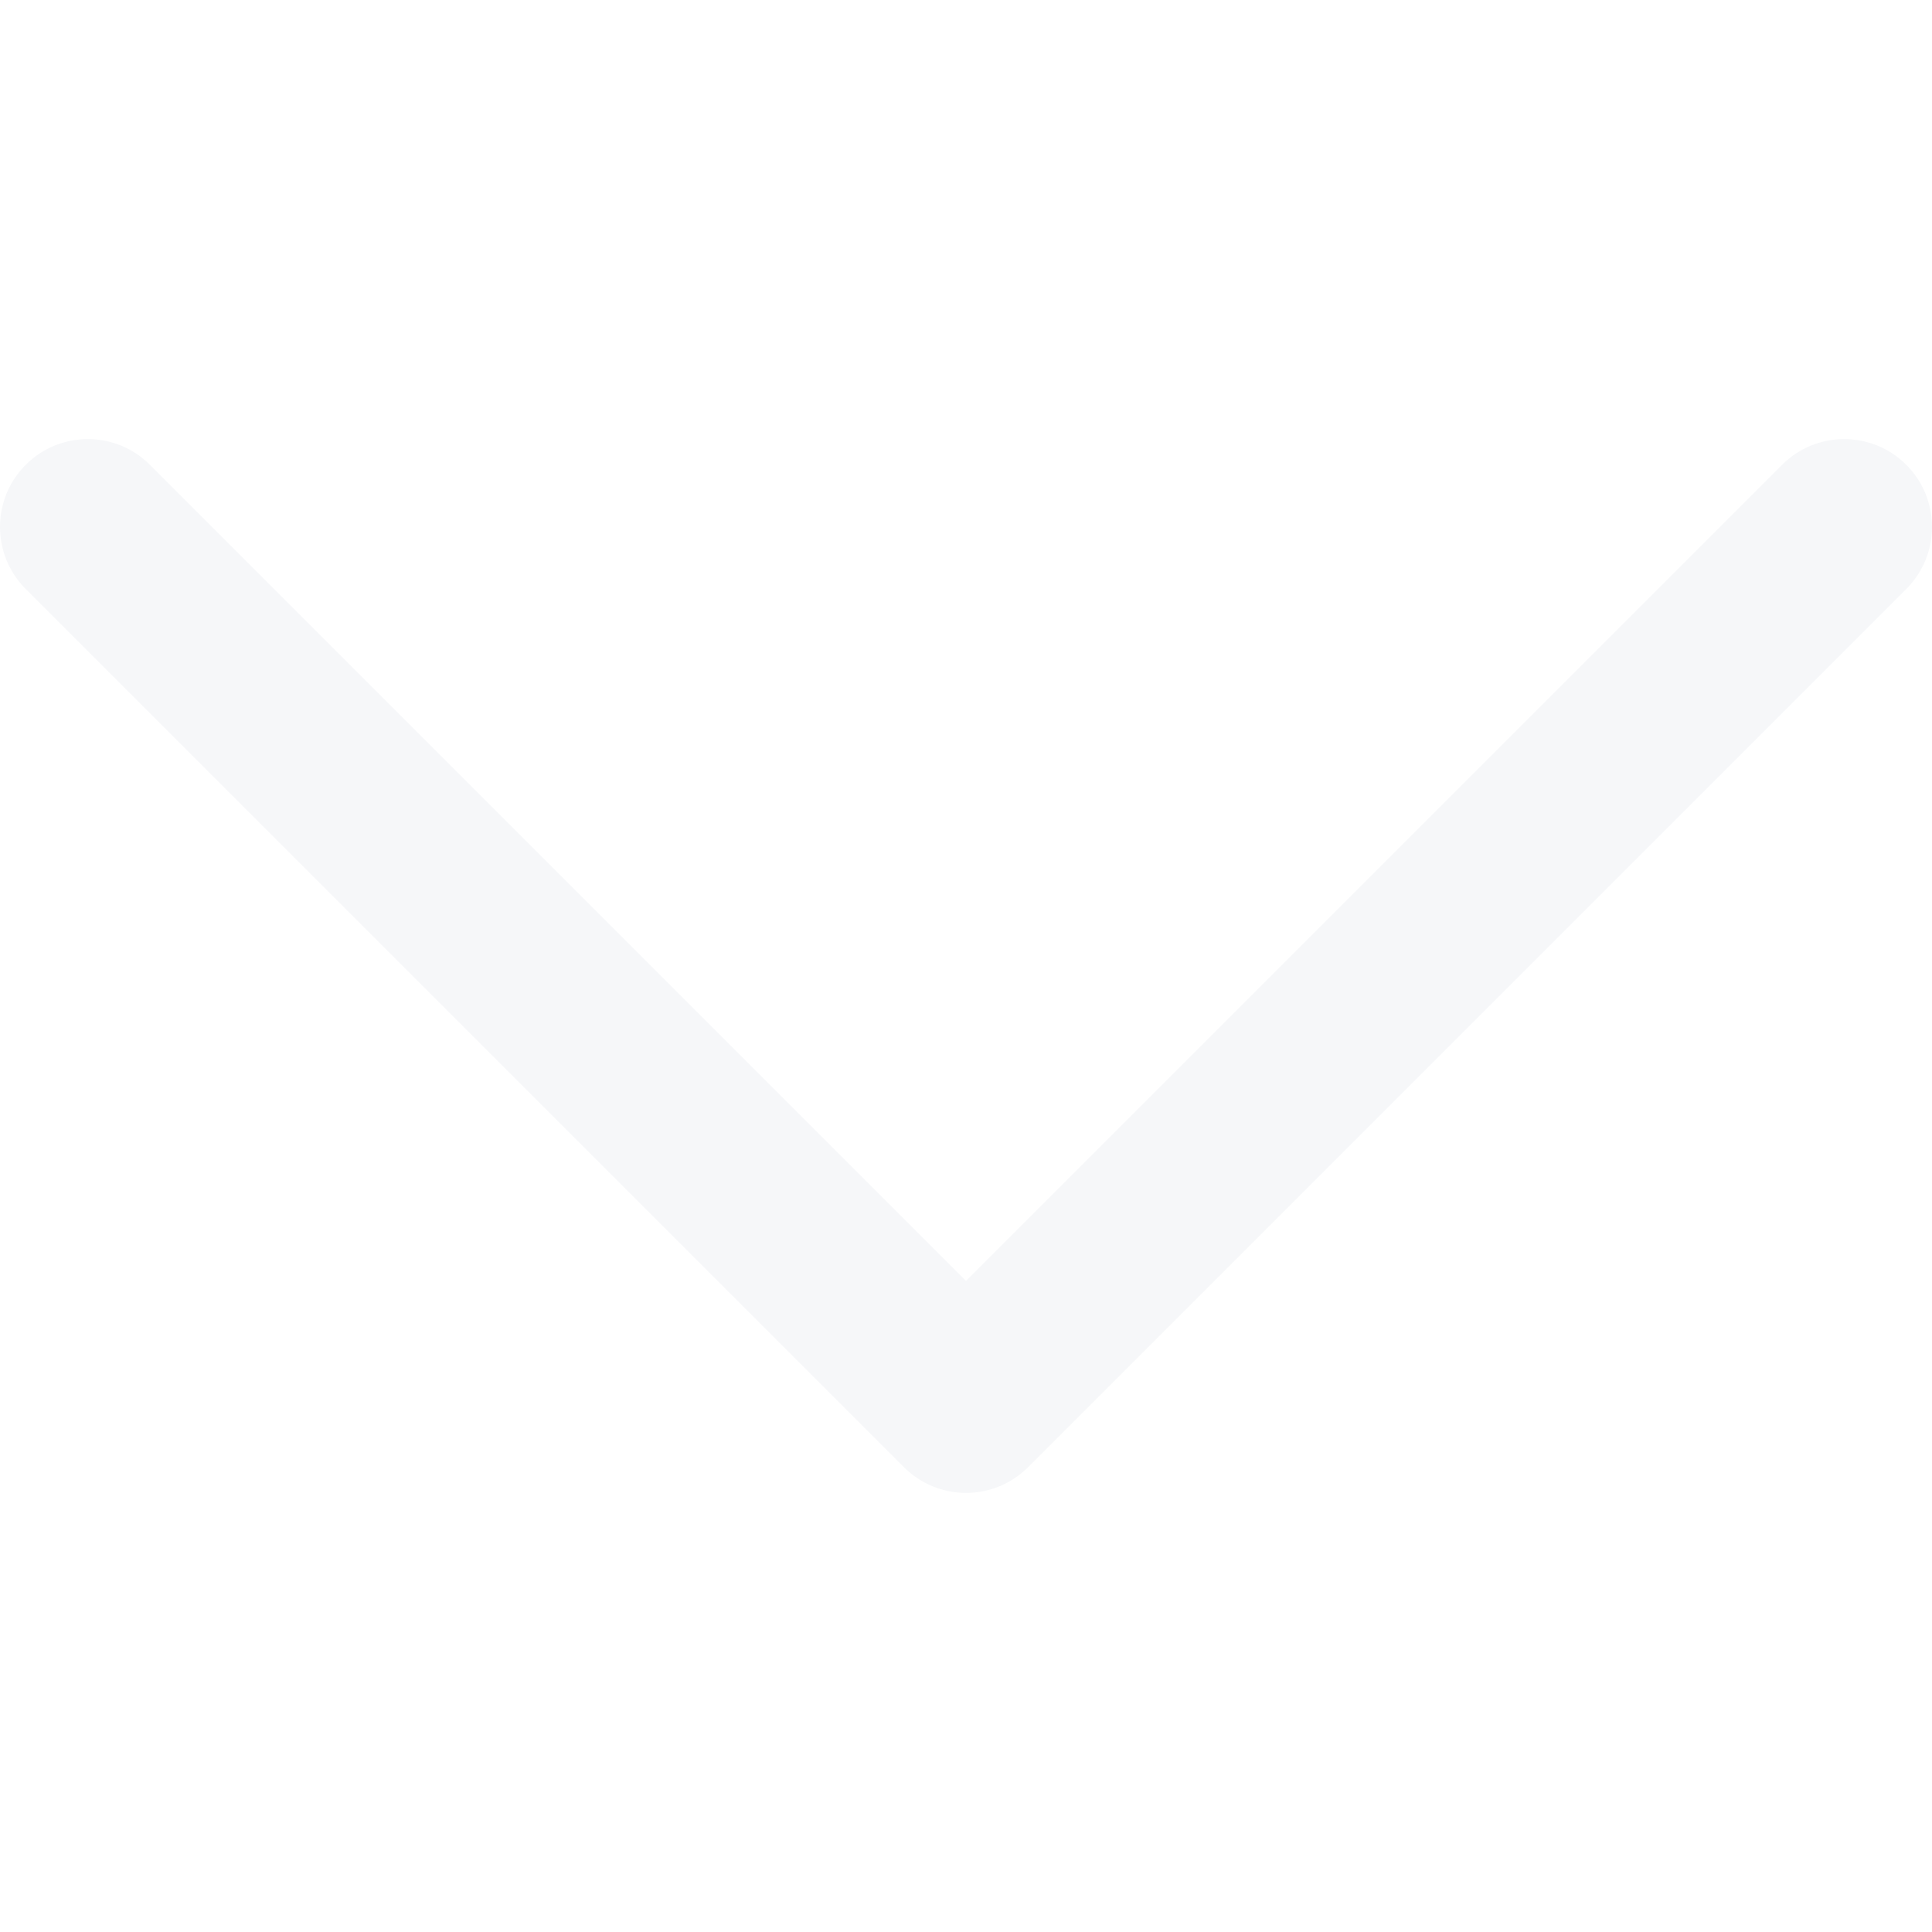
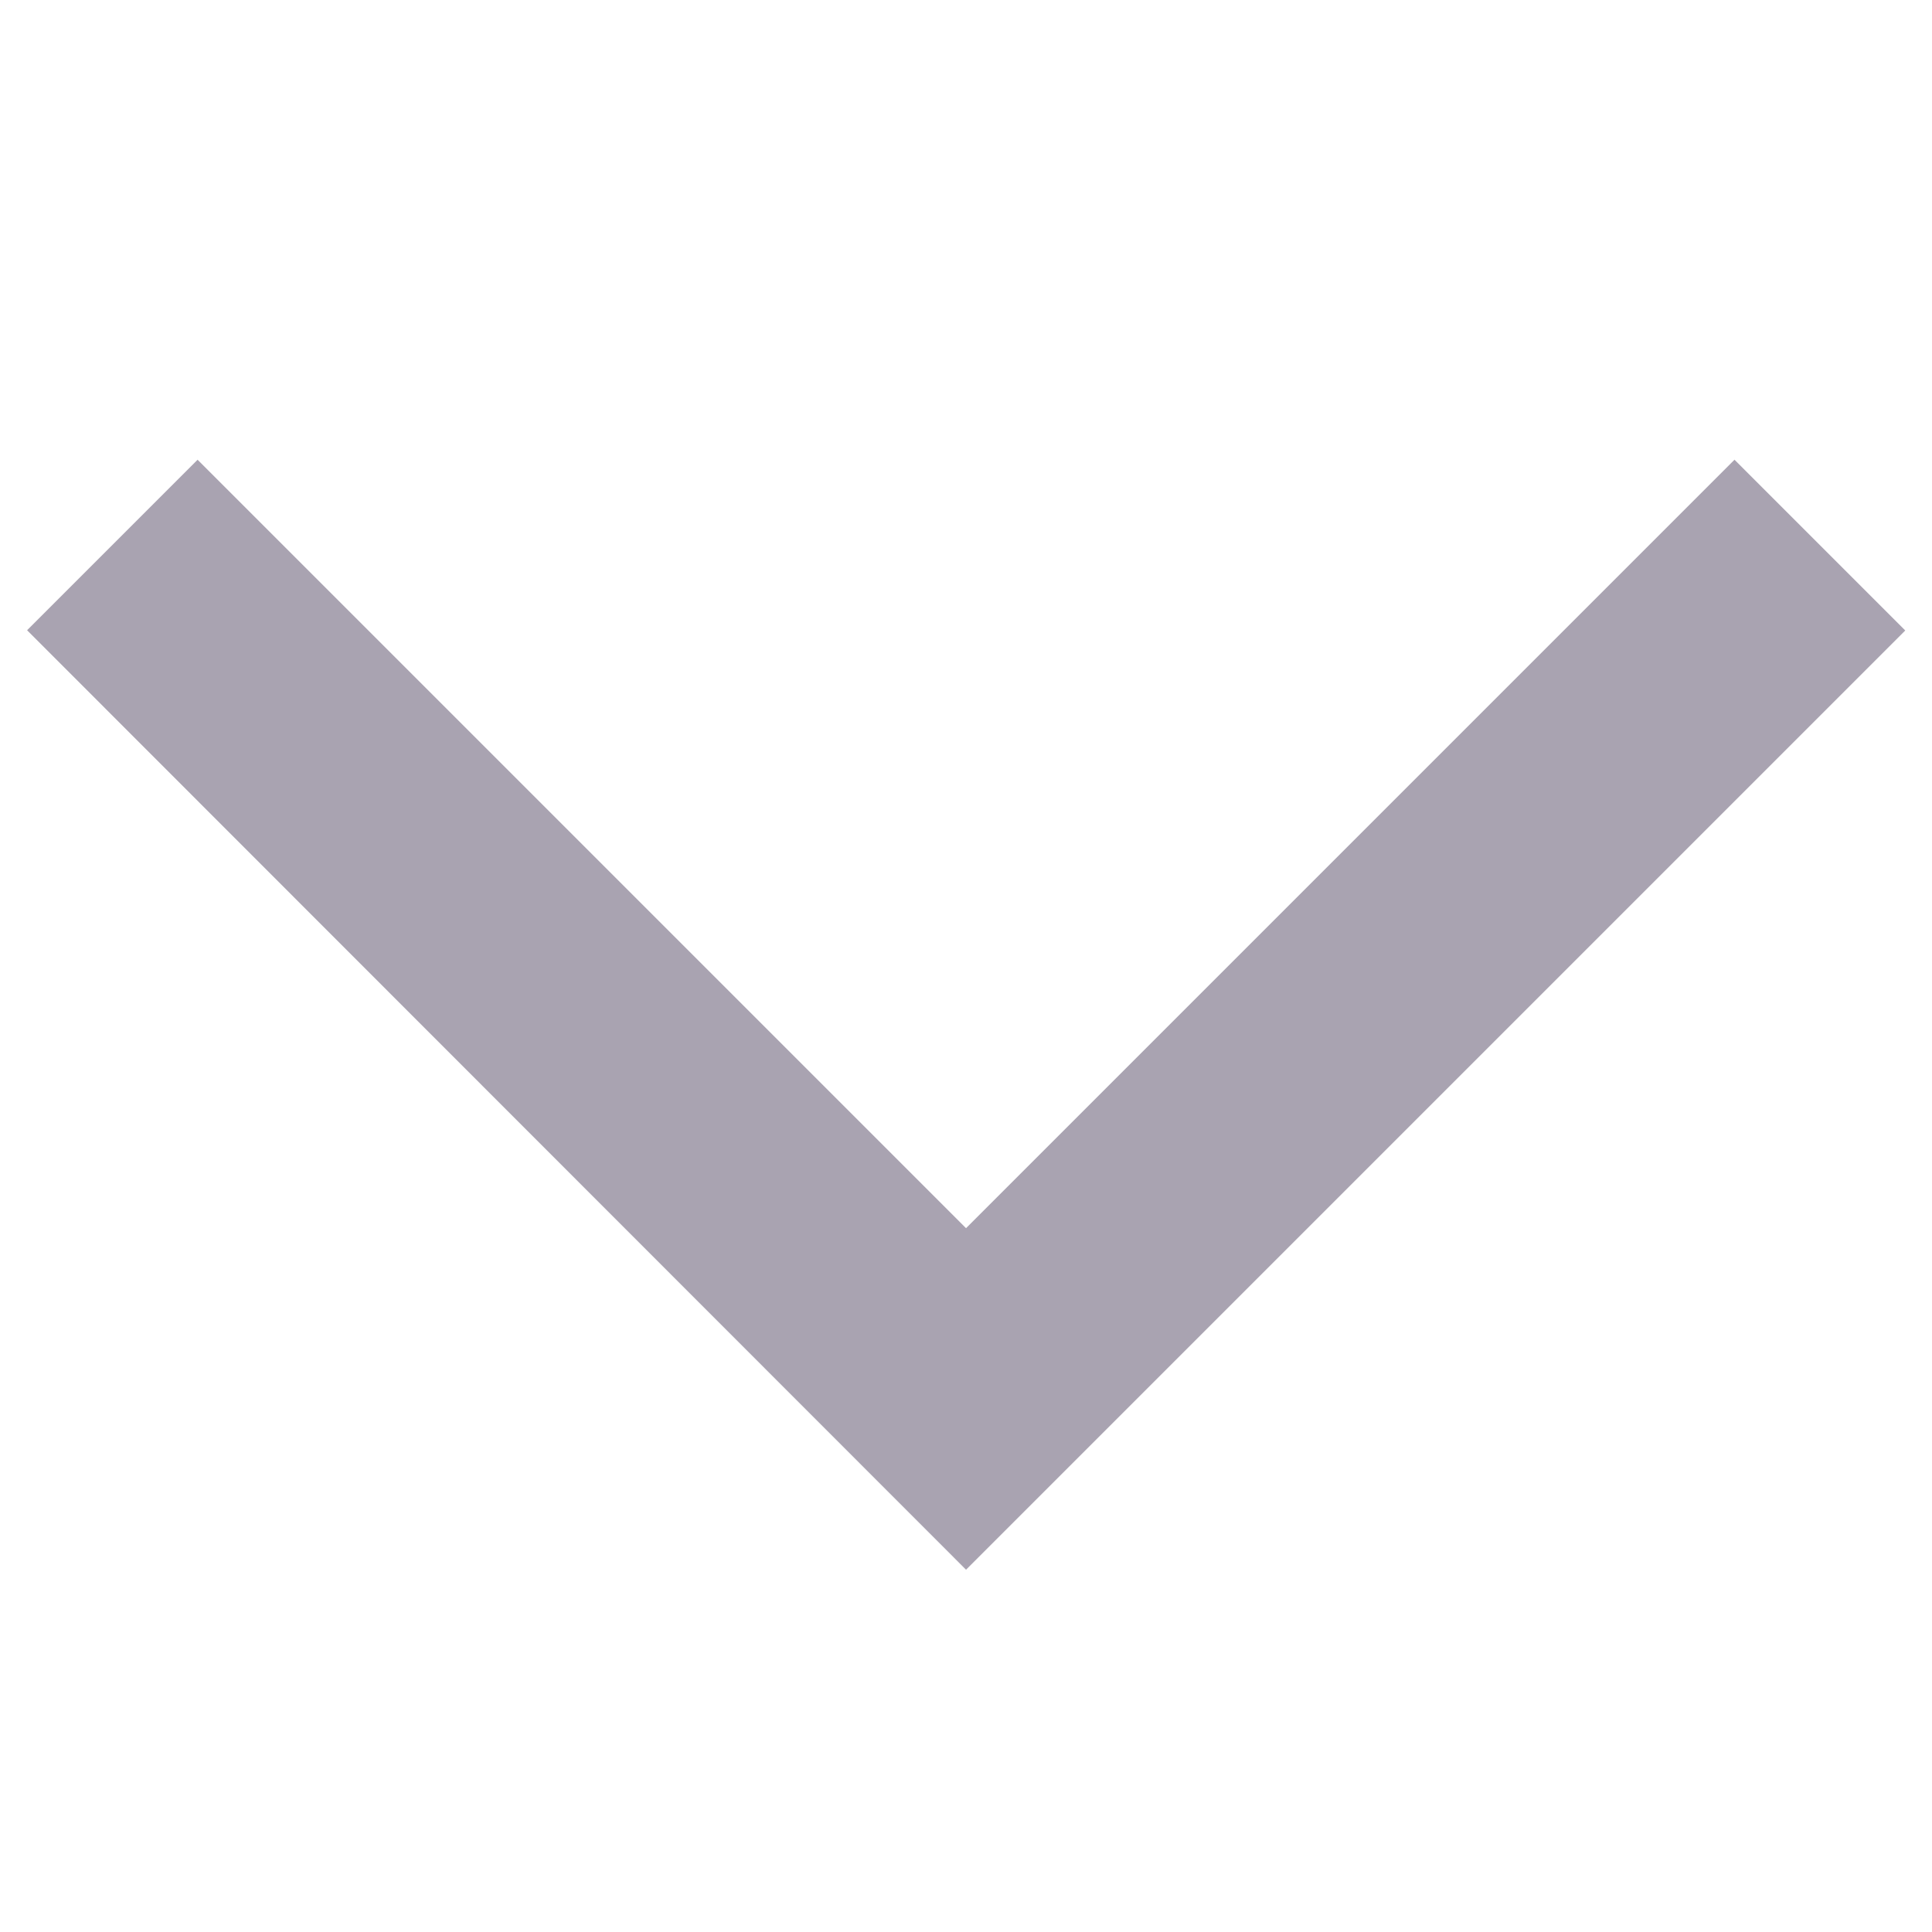
- <svg xmlns="http://www.w3.org/2000/svg" fill="#f6f7f9" height="700px" width="700px" version="1.1" id="Layer_1" viewBox="0 0 330 330" xml:space="preserve">
-   <path id="XMLID_102_" d="M325.607,79.393c-5.857-5.857-15.355-5.858-21.213,0.001l-139.39,139.393L25.607,79.393  c-5.857-5.857-15.355-5.858-21.213,0.001c-5.858,5.858-5.858,15.355,0,21.213l150.004,150c2.813,2.813,6.628,4.393,10.606,4.393  s7.794-1.581,10.606-4.394l149.996-150C331.465,94.749,331.465,85.251,325.607,79.393z" />
+ <svg xmlns="http://www.w3.org/2000/svg" width="800px" height="800px" viewBox="0 0 16 16" id="svg2" version="1.1" fill="#000000">
+   <g id="SVGRepo_bgCarrier" stroke-width="0" />
+   <g id="SVGRepo_tracerCarrier" stroke-linecap="round" stroke-linejoin="round" />
+   <g id="SVGRepo_iconCarrier">
+     <g id="layer1" transform="rotate(45 1254.793 524.438)">
+       <path style="fill:#a9a3b1;fill-opacity:1;fill-rule:evenodd;stroke:none;stroke-width:1px;stroke-linecap:butt;stroke-linejoin:miter;stroke-opacity:1" d="M.536 1044.409v-1.997h9v-9h2v11z" id="path4179" />
+     </g>
+   </g>
</svg>
